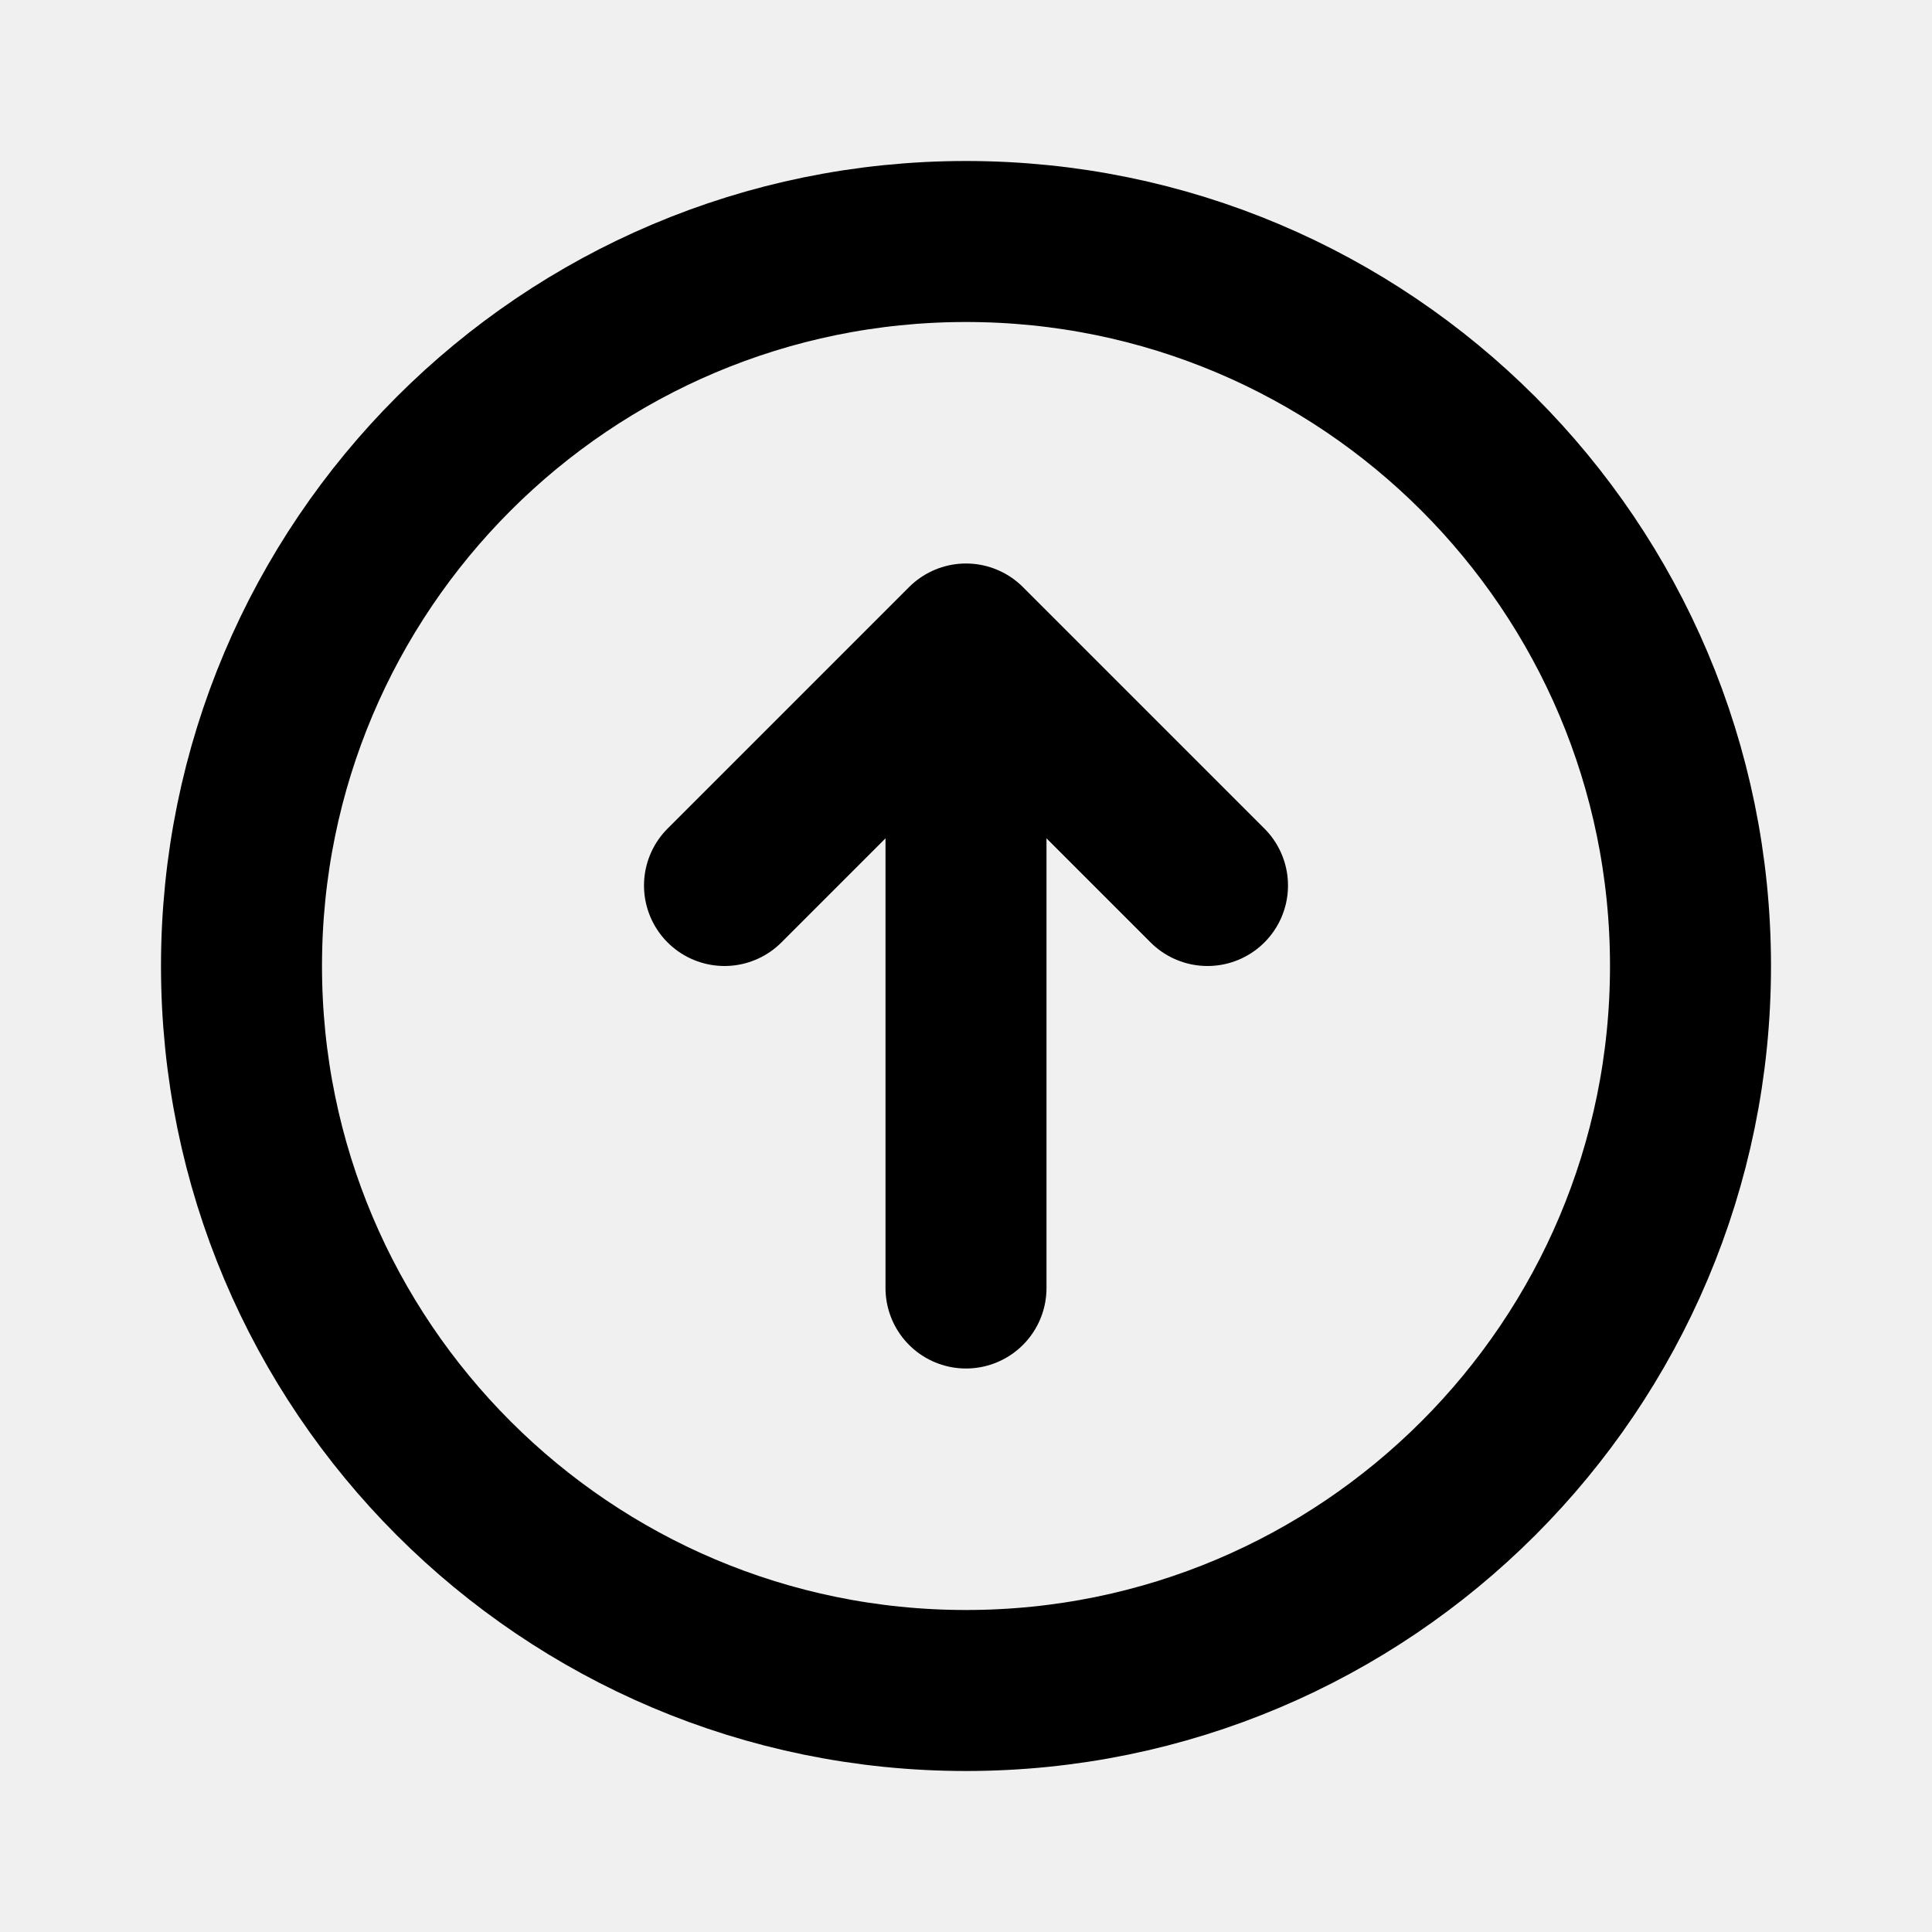
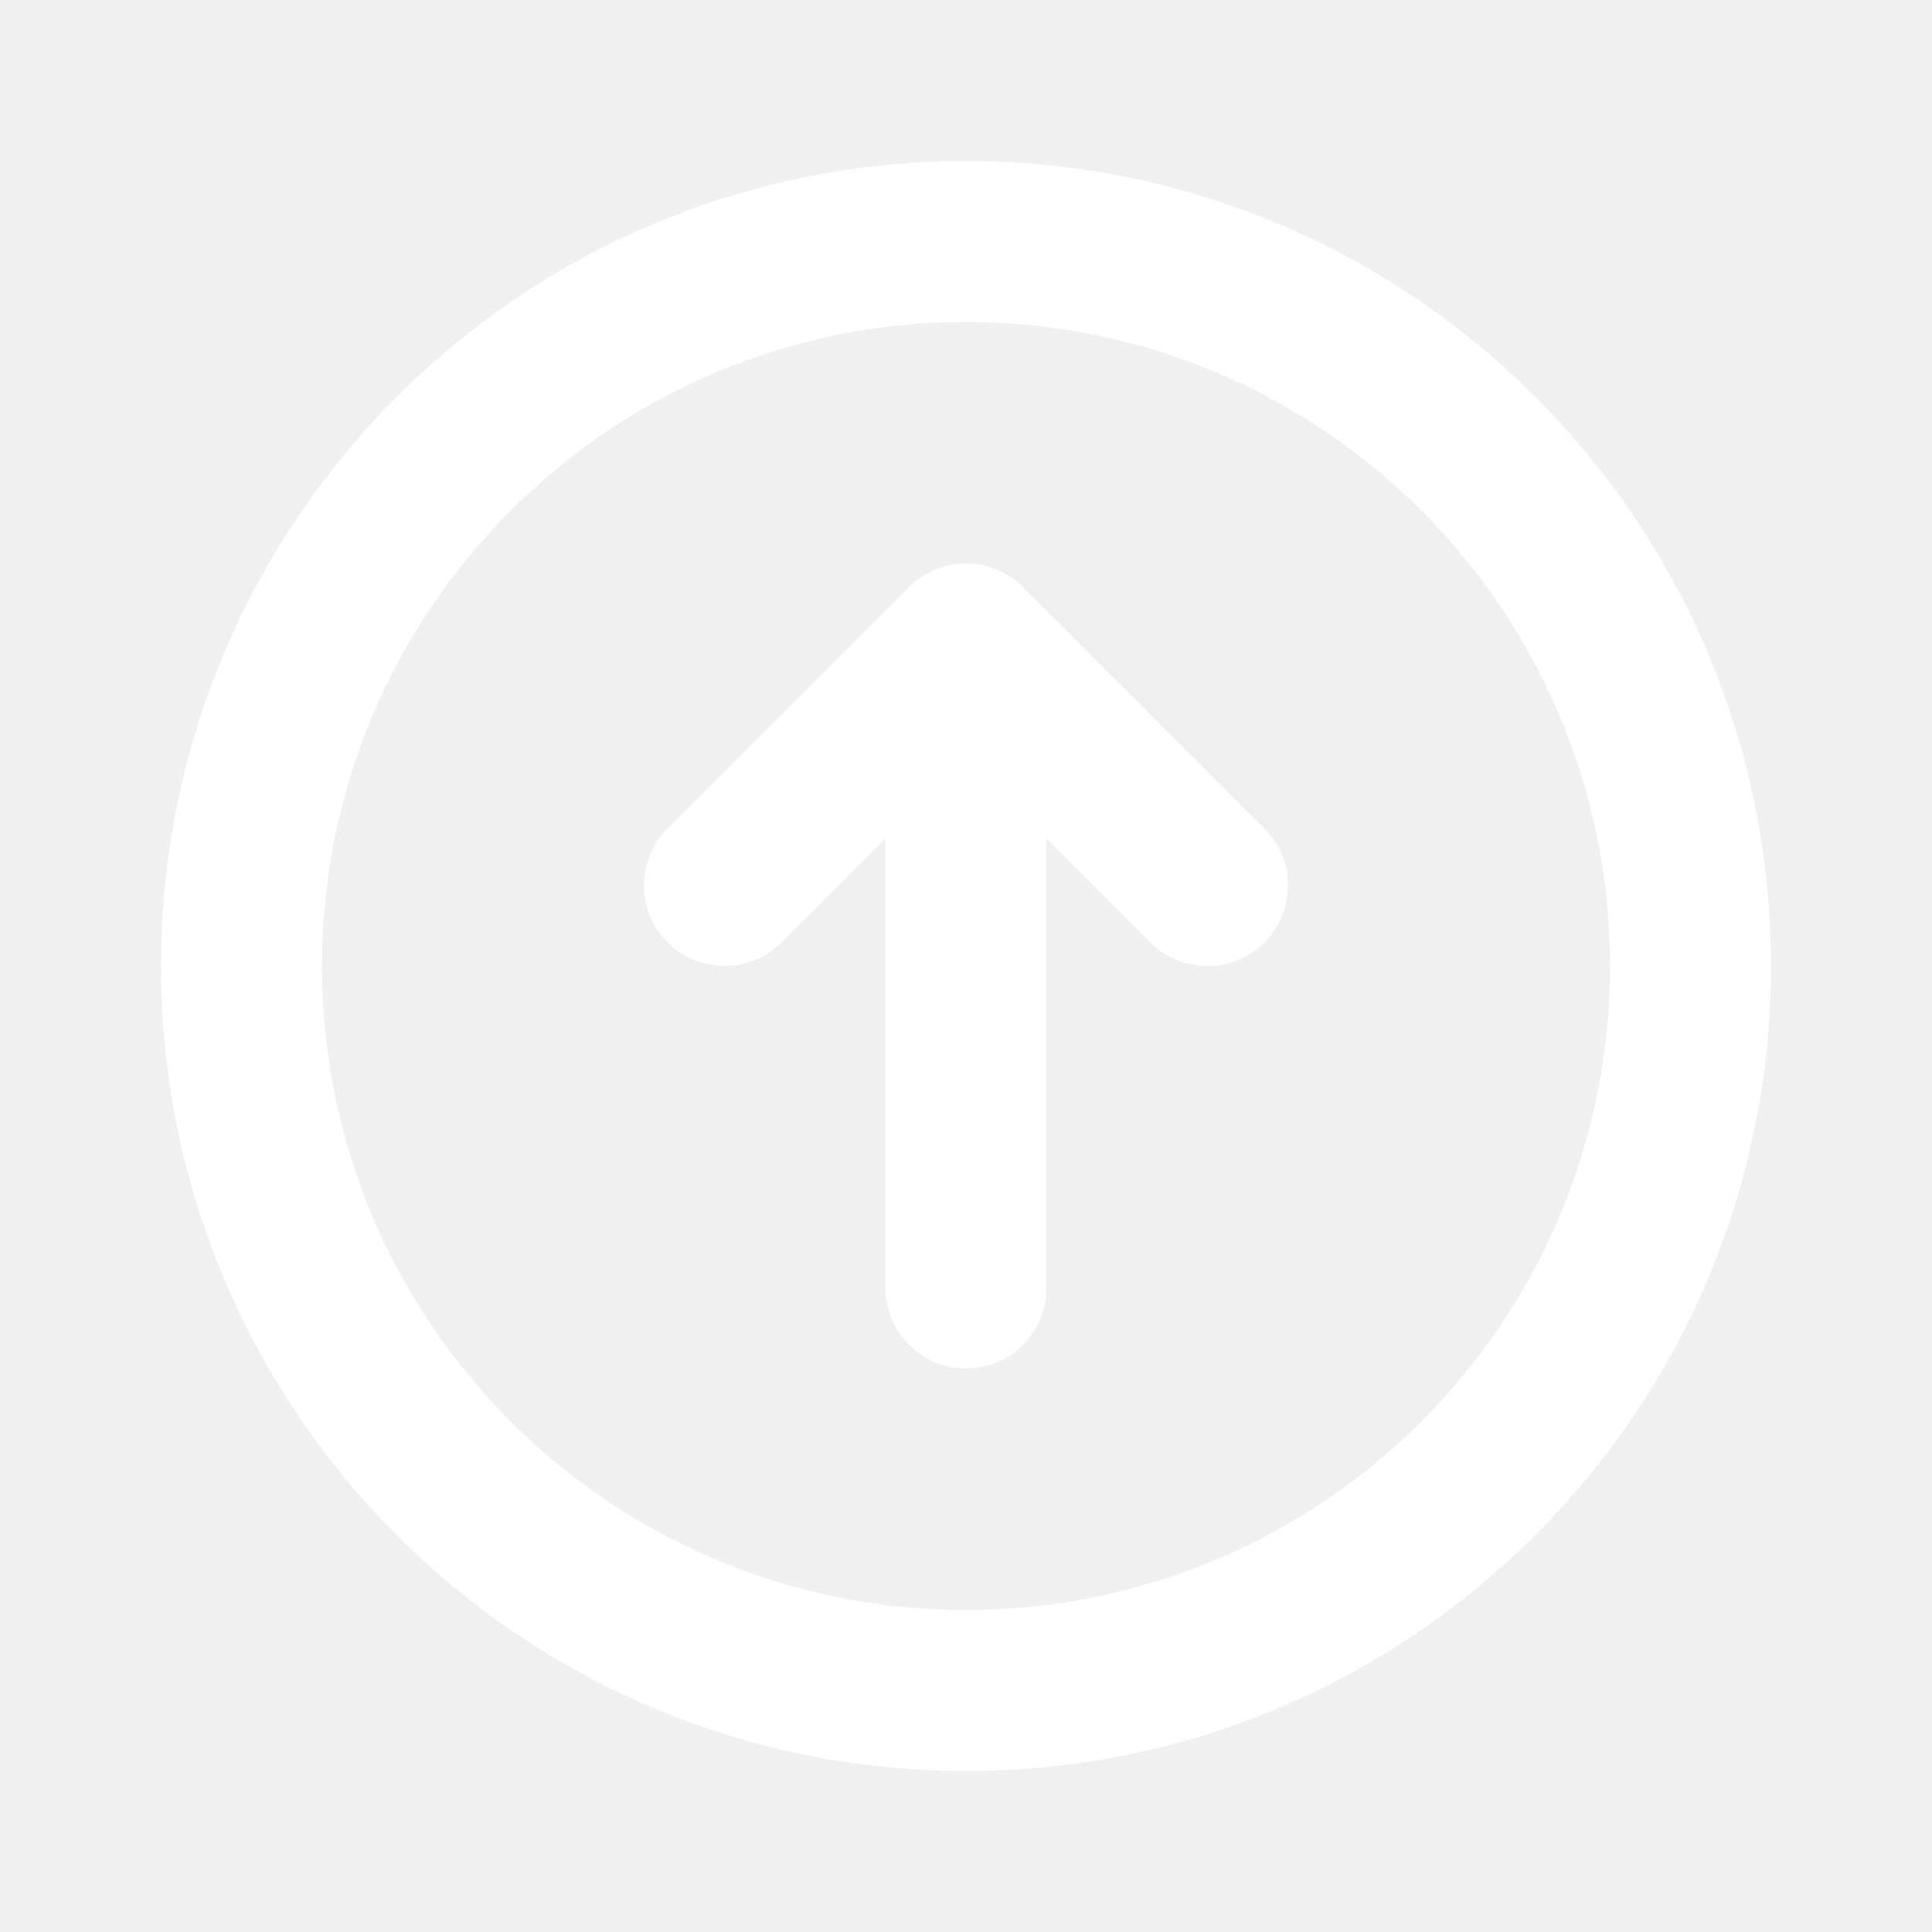
- <svg xmlns="http://www.w3.org/2000/svg" width="800px" height="800px" viewBox="0 0 24 24" fill="none">
+ <svg xmlns="http://www.w3.org/2000/svg" width="30px" height="30px" viewBox="0 0 24 24" fill="none">
  <g id="Arrow / Arrow_Circle_Up">
-     <path id="Vector" d="M15 11L12 8M12 8L9 11M12 8V16M21 12C21 7.029 16.971 3 12 3C7.029 3 3 7.029 3 12C3 16.971 7.029 21 12 21C16.971 21 21 16.971 21 12Z" stroke="#000000" stroke-width="2" stroke-linecap="round" stroke-linejoin="round" />
+     <path id="Vector" d="M15 11L12 8M12 8L9 11M12 8V16M21 12C21 7.029 16.971 3 12 3C7.029 3 3 7.029 3 12C3 16.971 7.029 21 12 21C16.971 21 21 16.971 21 12Z" stroke="#fff" stroke-width="2" stroke-linecap="round" stroke-linejoin="round" />
  </g>
</svg>
